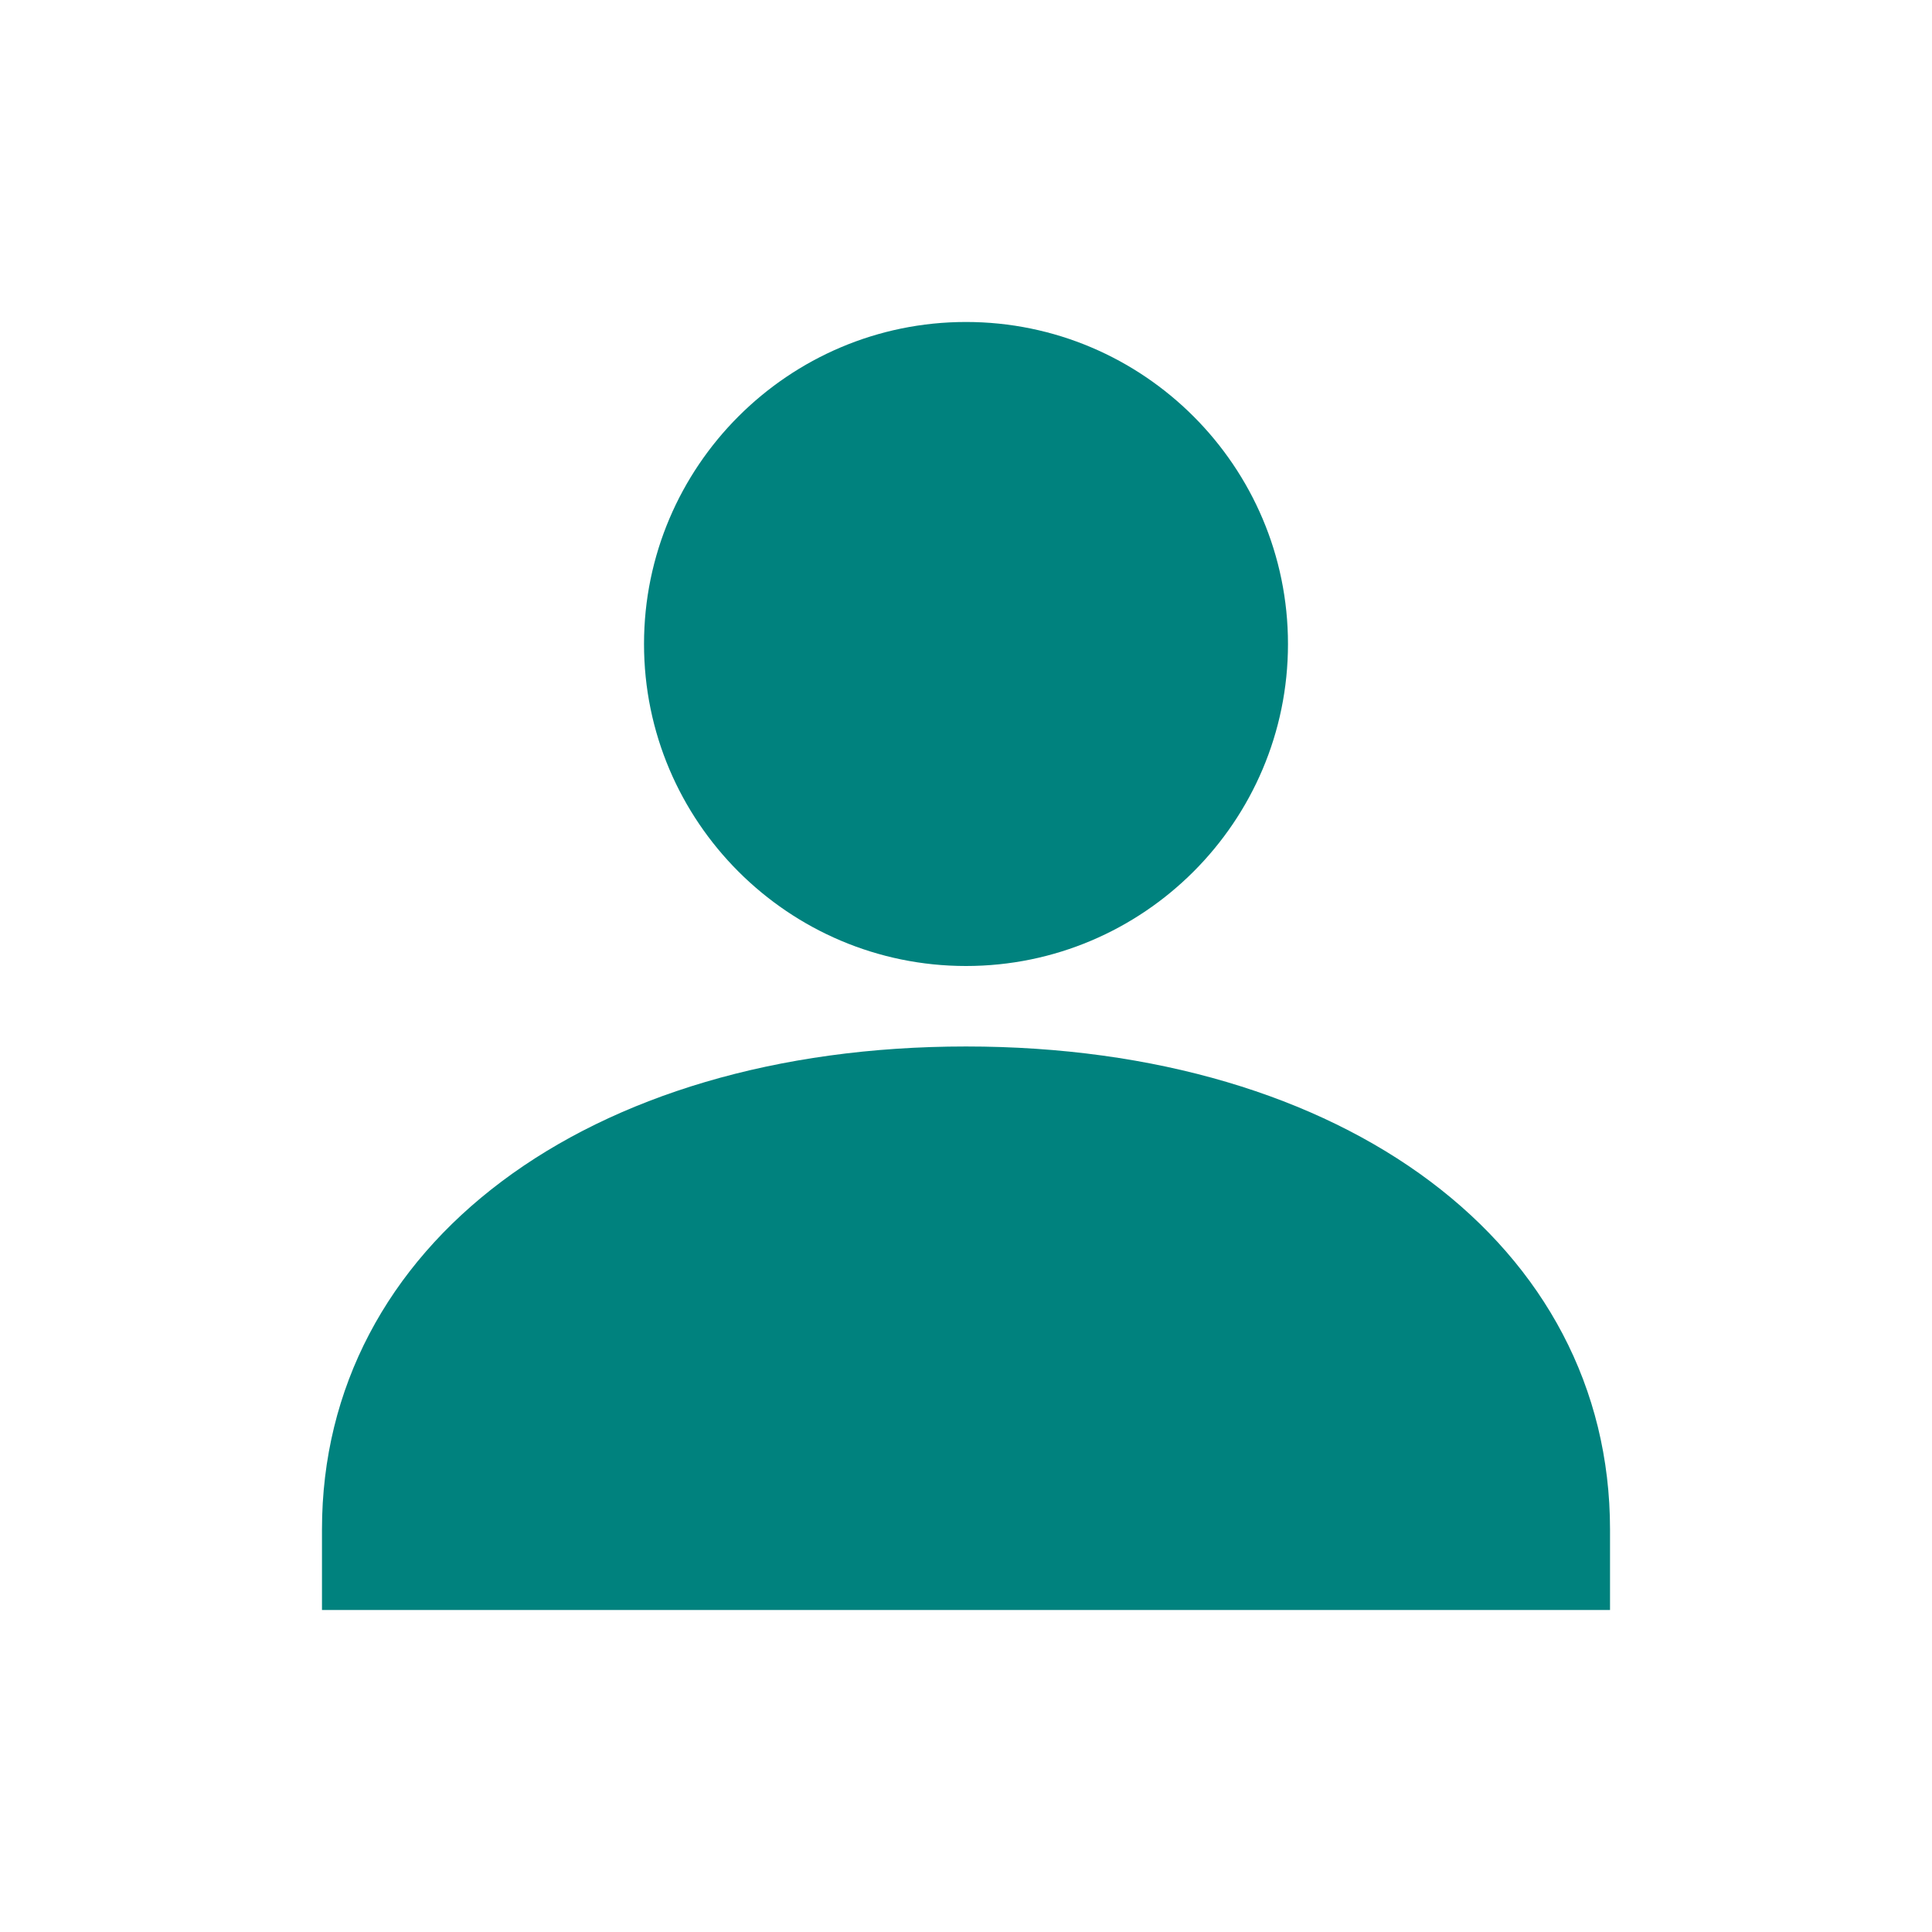
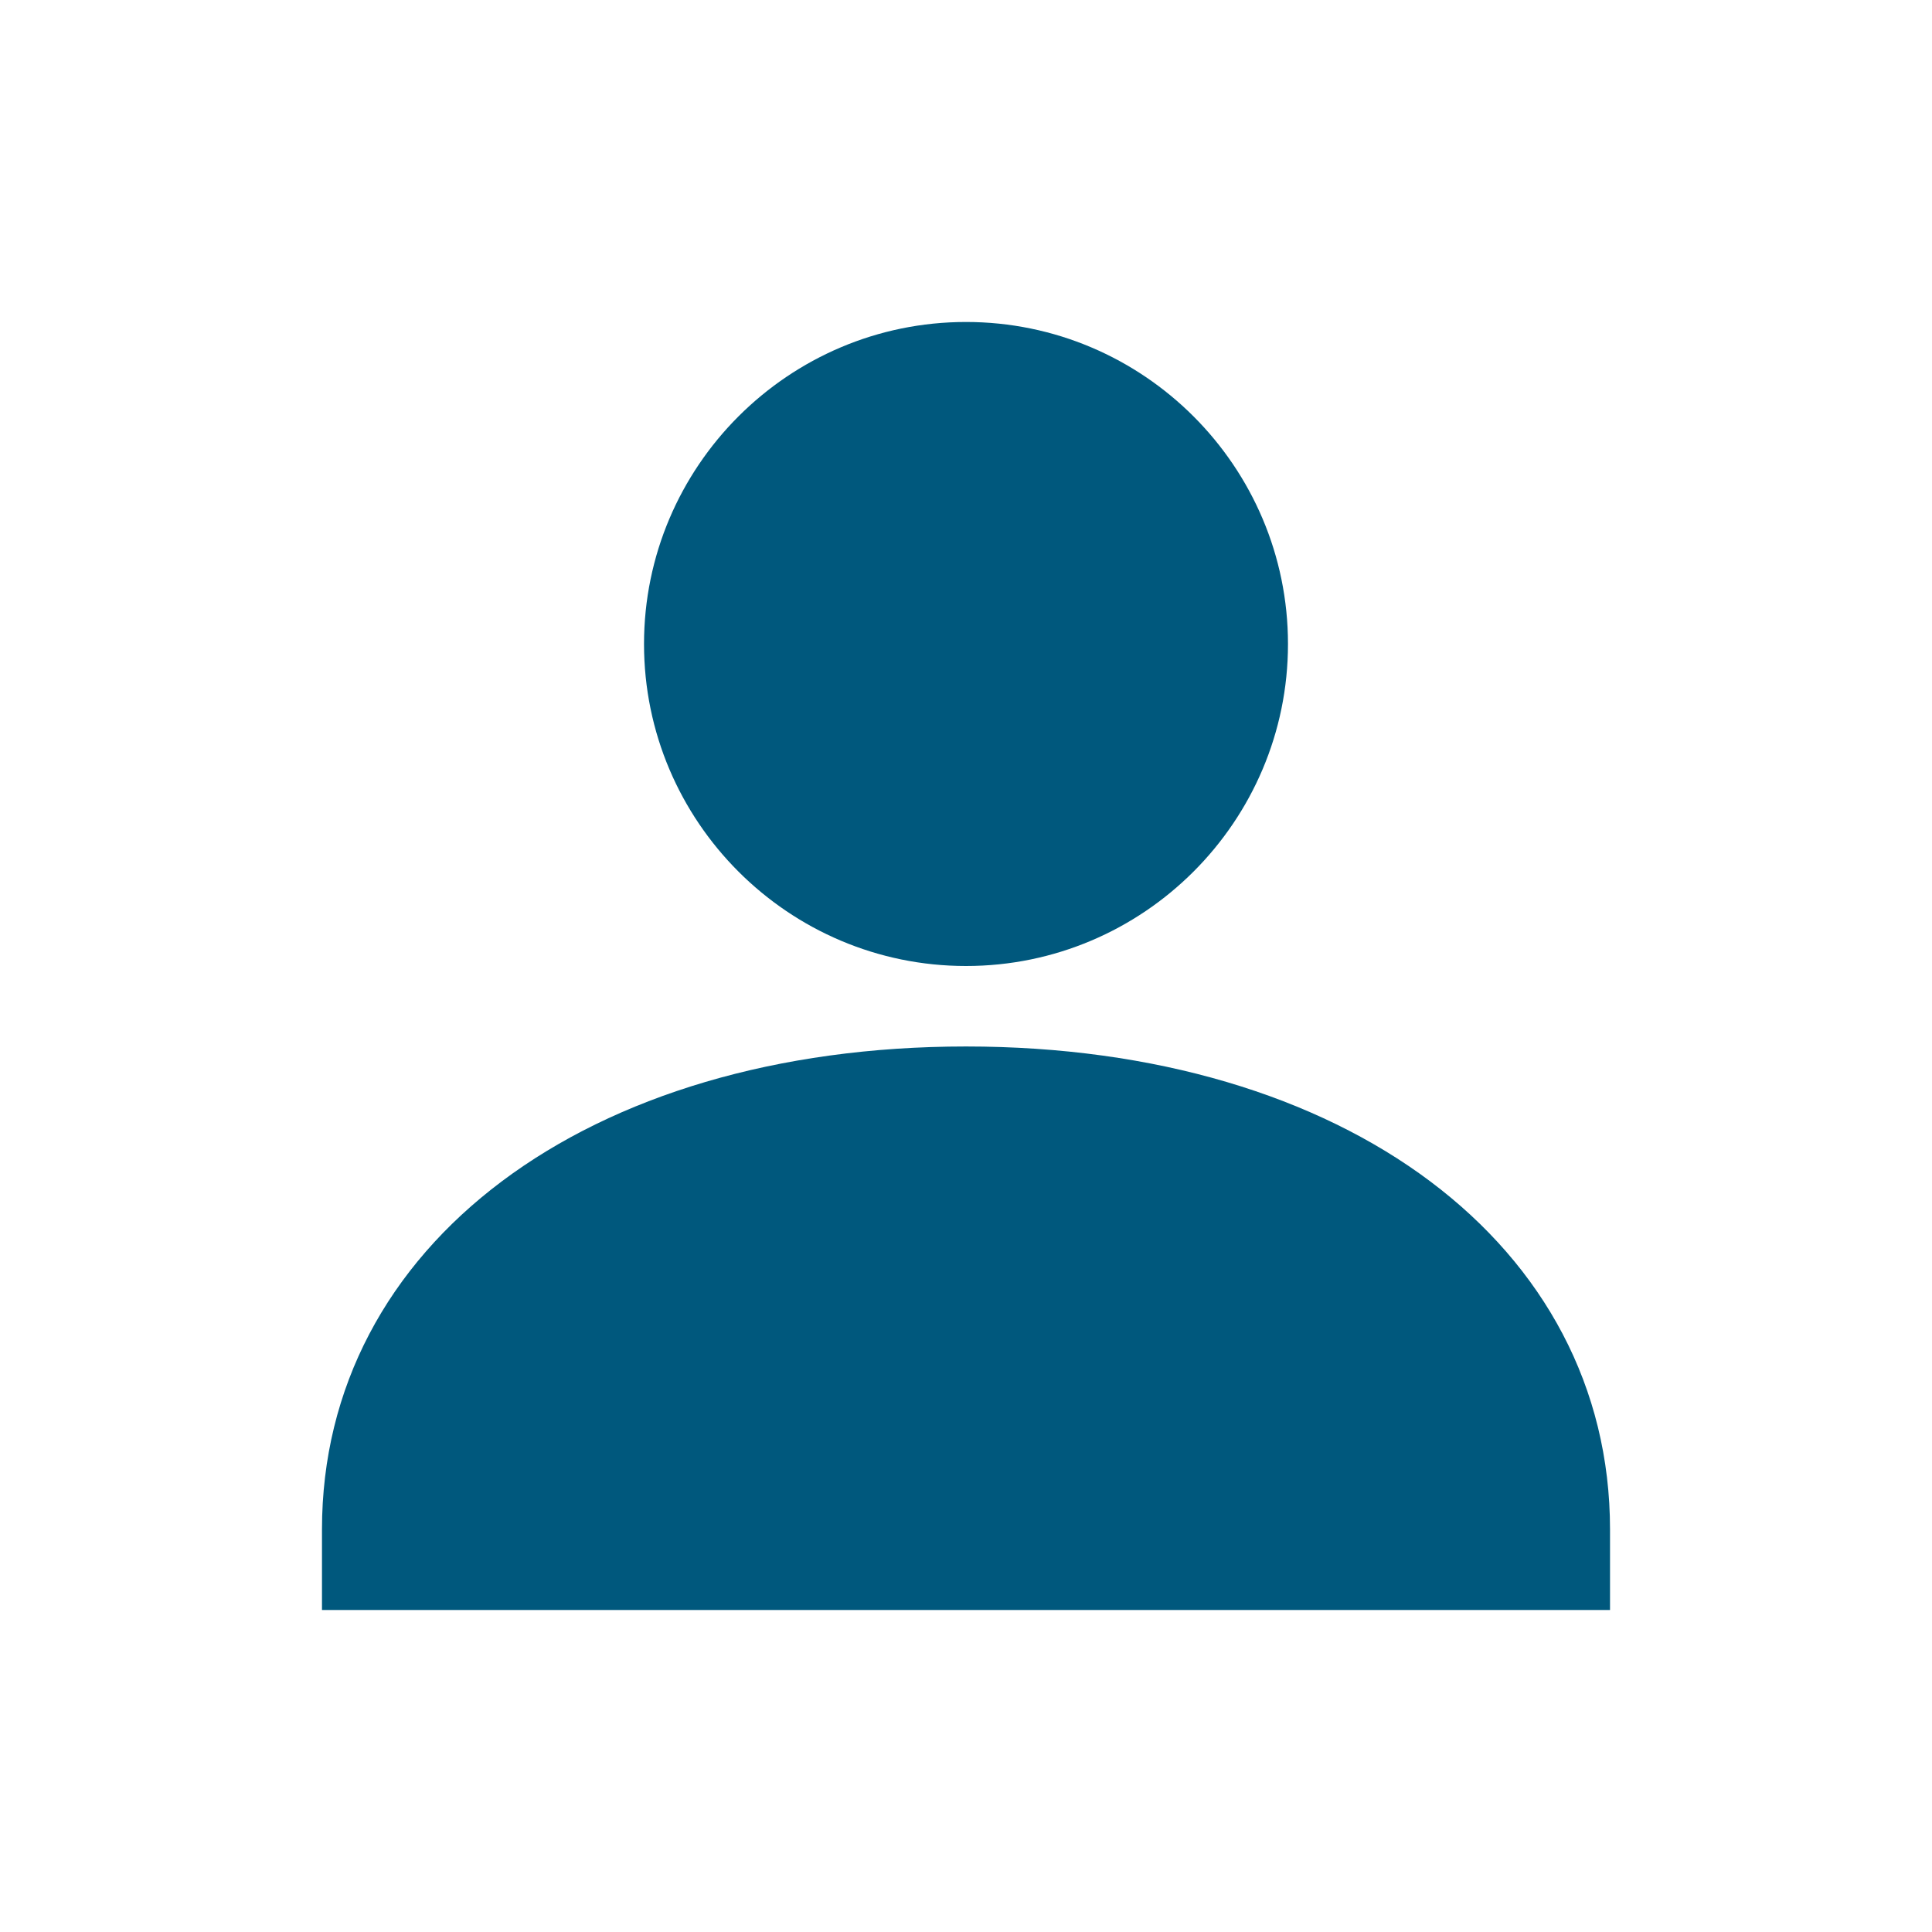
<svg xmlns="http://www.w3.org/2000/svg" preserveAspectRatio="none" overflow="visible" style="display: block;" width="32" height="32" viewBox="0 0 32 32" fill="none">
  <g id="Icons">
-     <path id="Fill 2" fill-rule="evenodd" clip-rule="evenodd" d="M16 5.333C18.94 5.333 21.333 7.726 21.333 10.667C21.333 13.607 18.94 16 16 16C13.06 16 10.667 13.607 10.667 10.667C10.667 7.726 13.06 5.333 16 5.333" fill="#00827E" />
-     <path id="Fill 4" fill-rule="evenodd" clip-rule="evenodd" d="M26.667 26.667H5.333V25.333C5.333 20.623 9.72 17.333 16 17.333C22.28 17.333 26.667 20.623 26.667 25.333V26.667Z" fill="#00827E" />
+     <path id="Fill 2" fill-rule="evenodd" clip-rule="evenodd" d="M16 5.333C18.94 5.333 21.333 7.726 21.333 10.667C21.333 13.607 18.94 16 16 16C13.06 16 10.667 13.607 10.667 10.667C10.667 7.726 13.06 5.333 16 5.333" fill="#00587D" />
+     <path id="Fill 4" fill-rule="evenodd" clip-rule="evenodd" d="M26.667 26.667H5.333V25.333C5.333 20.623 9.72 17.333 16 17.333C22.28 17.333 26.667 20.623 26.667 25.333V26.667Z" fill="#00587D" />
  </g>
</svg>
